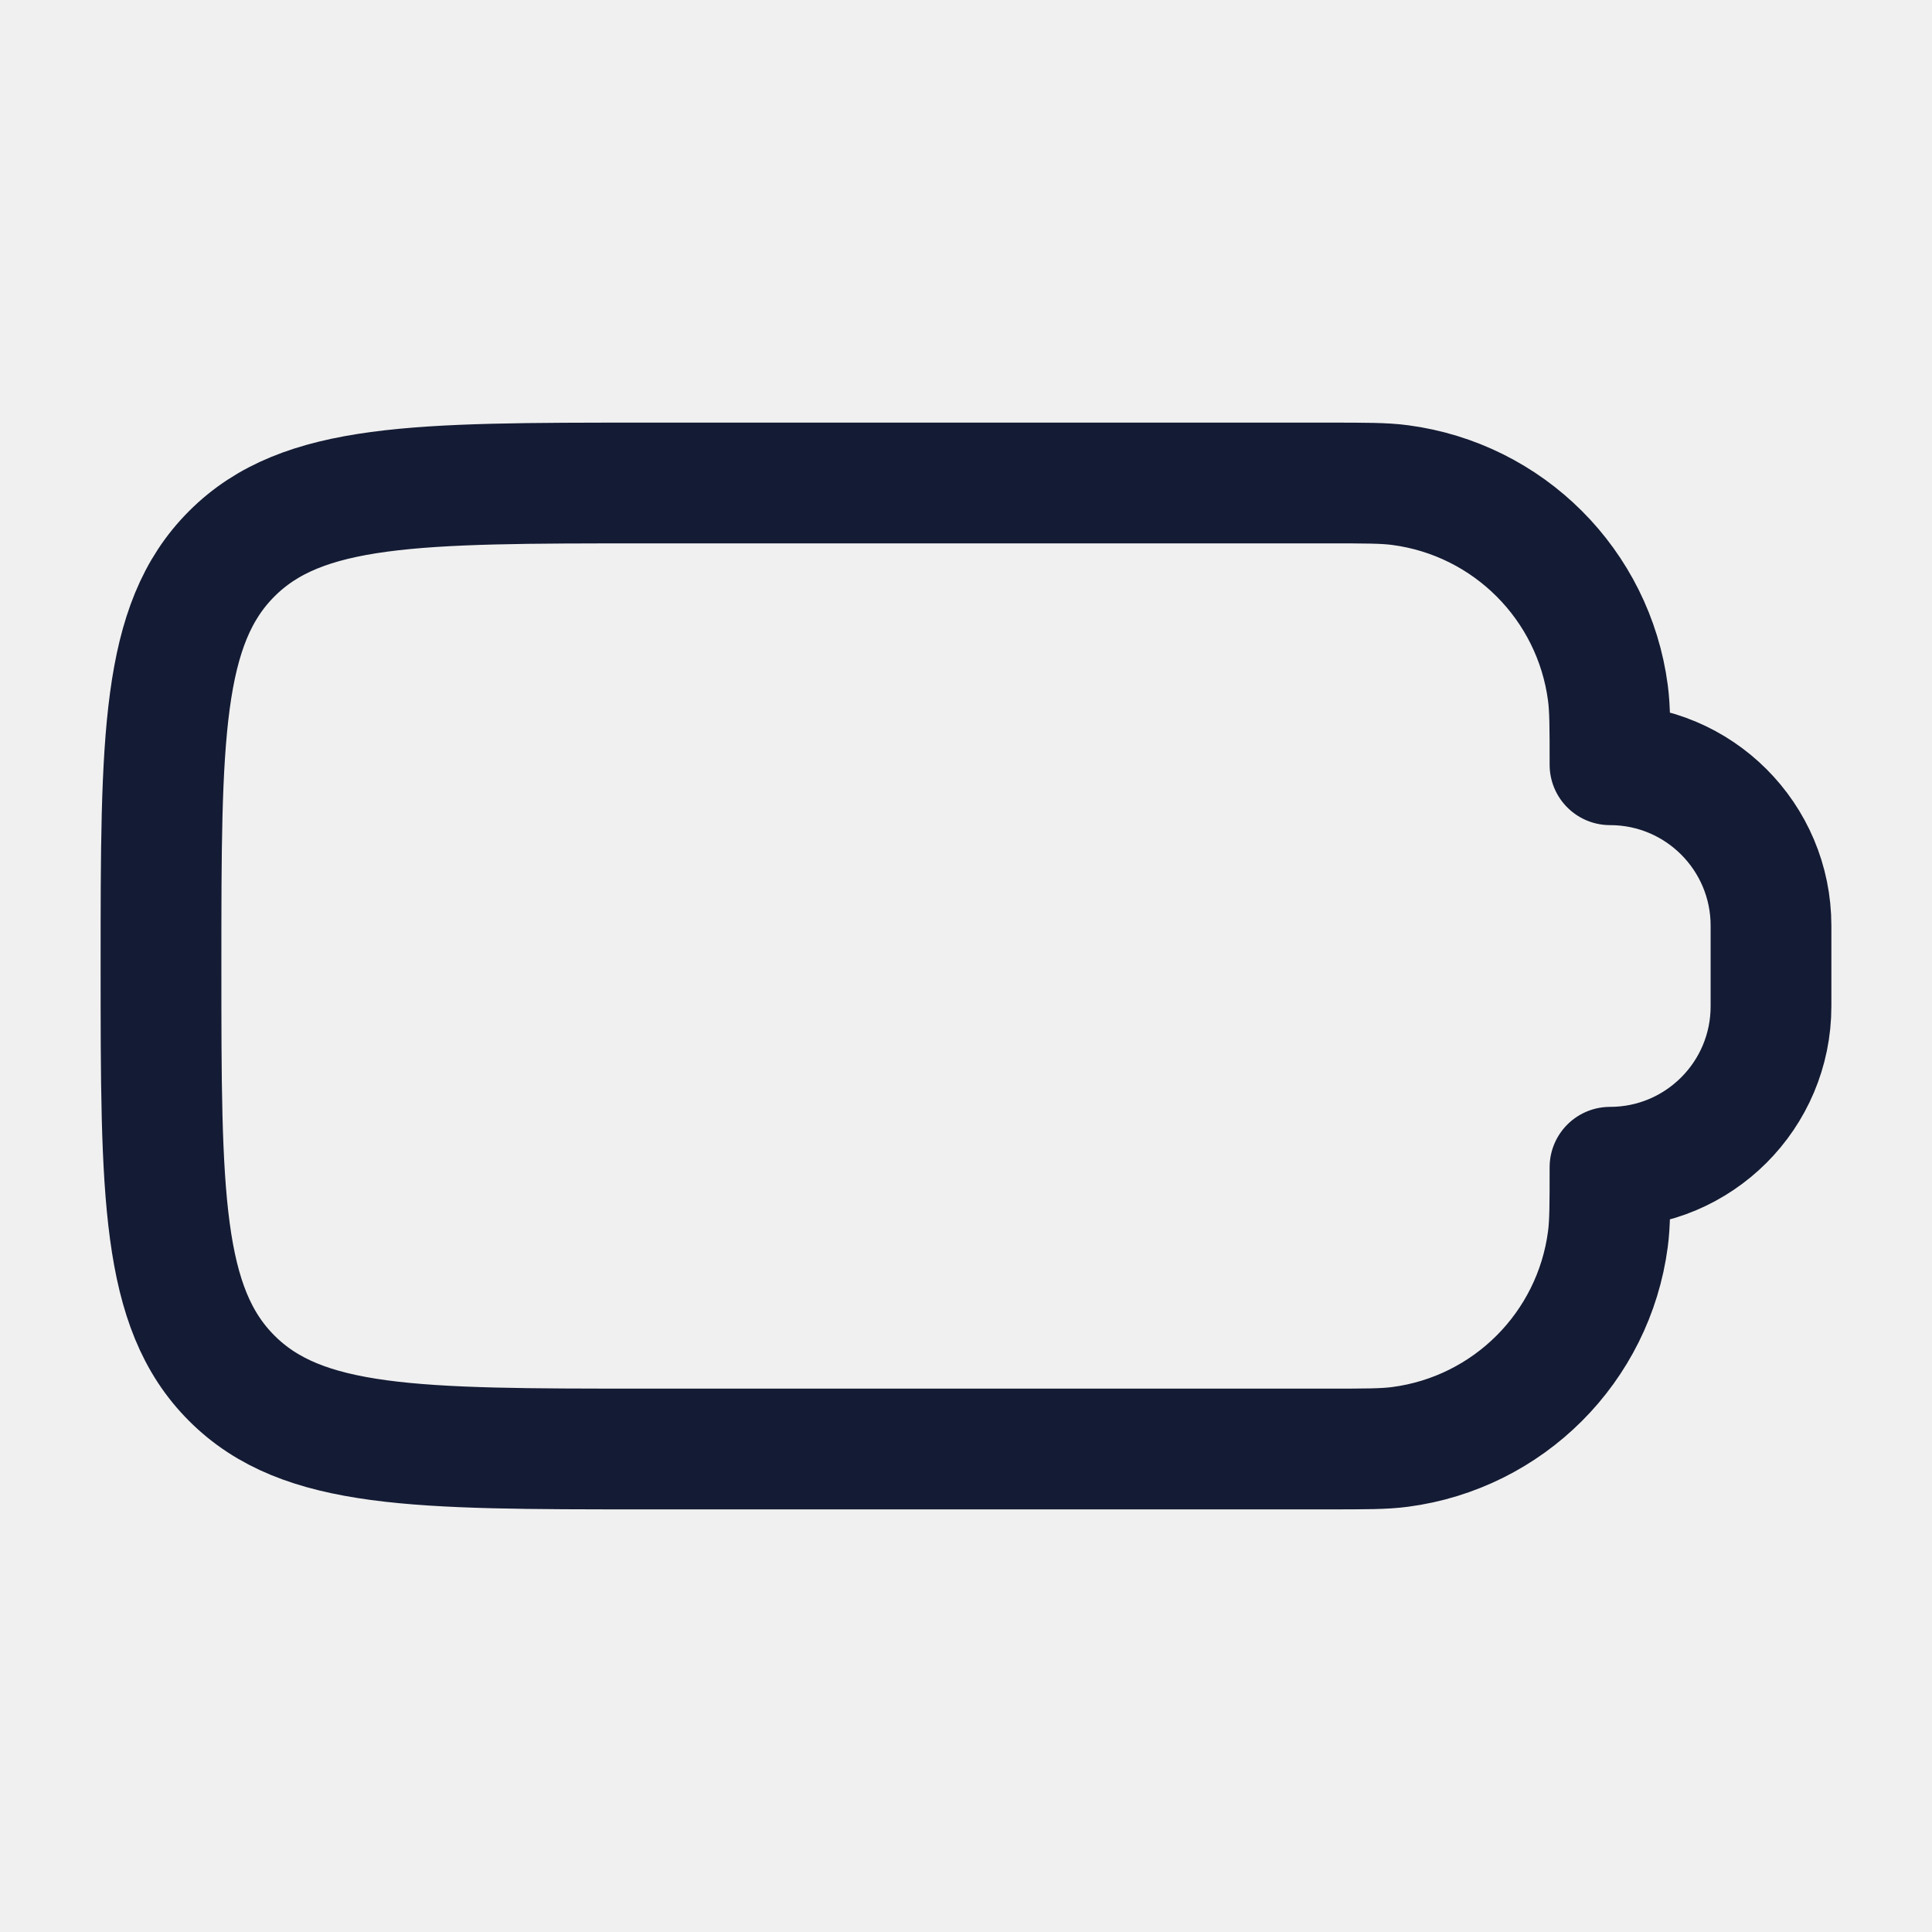
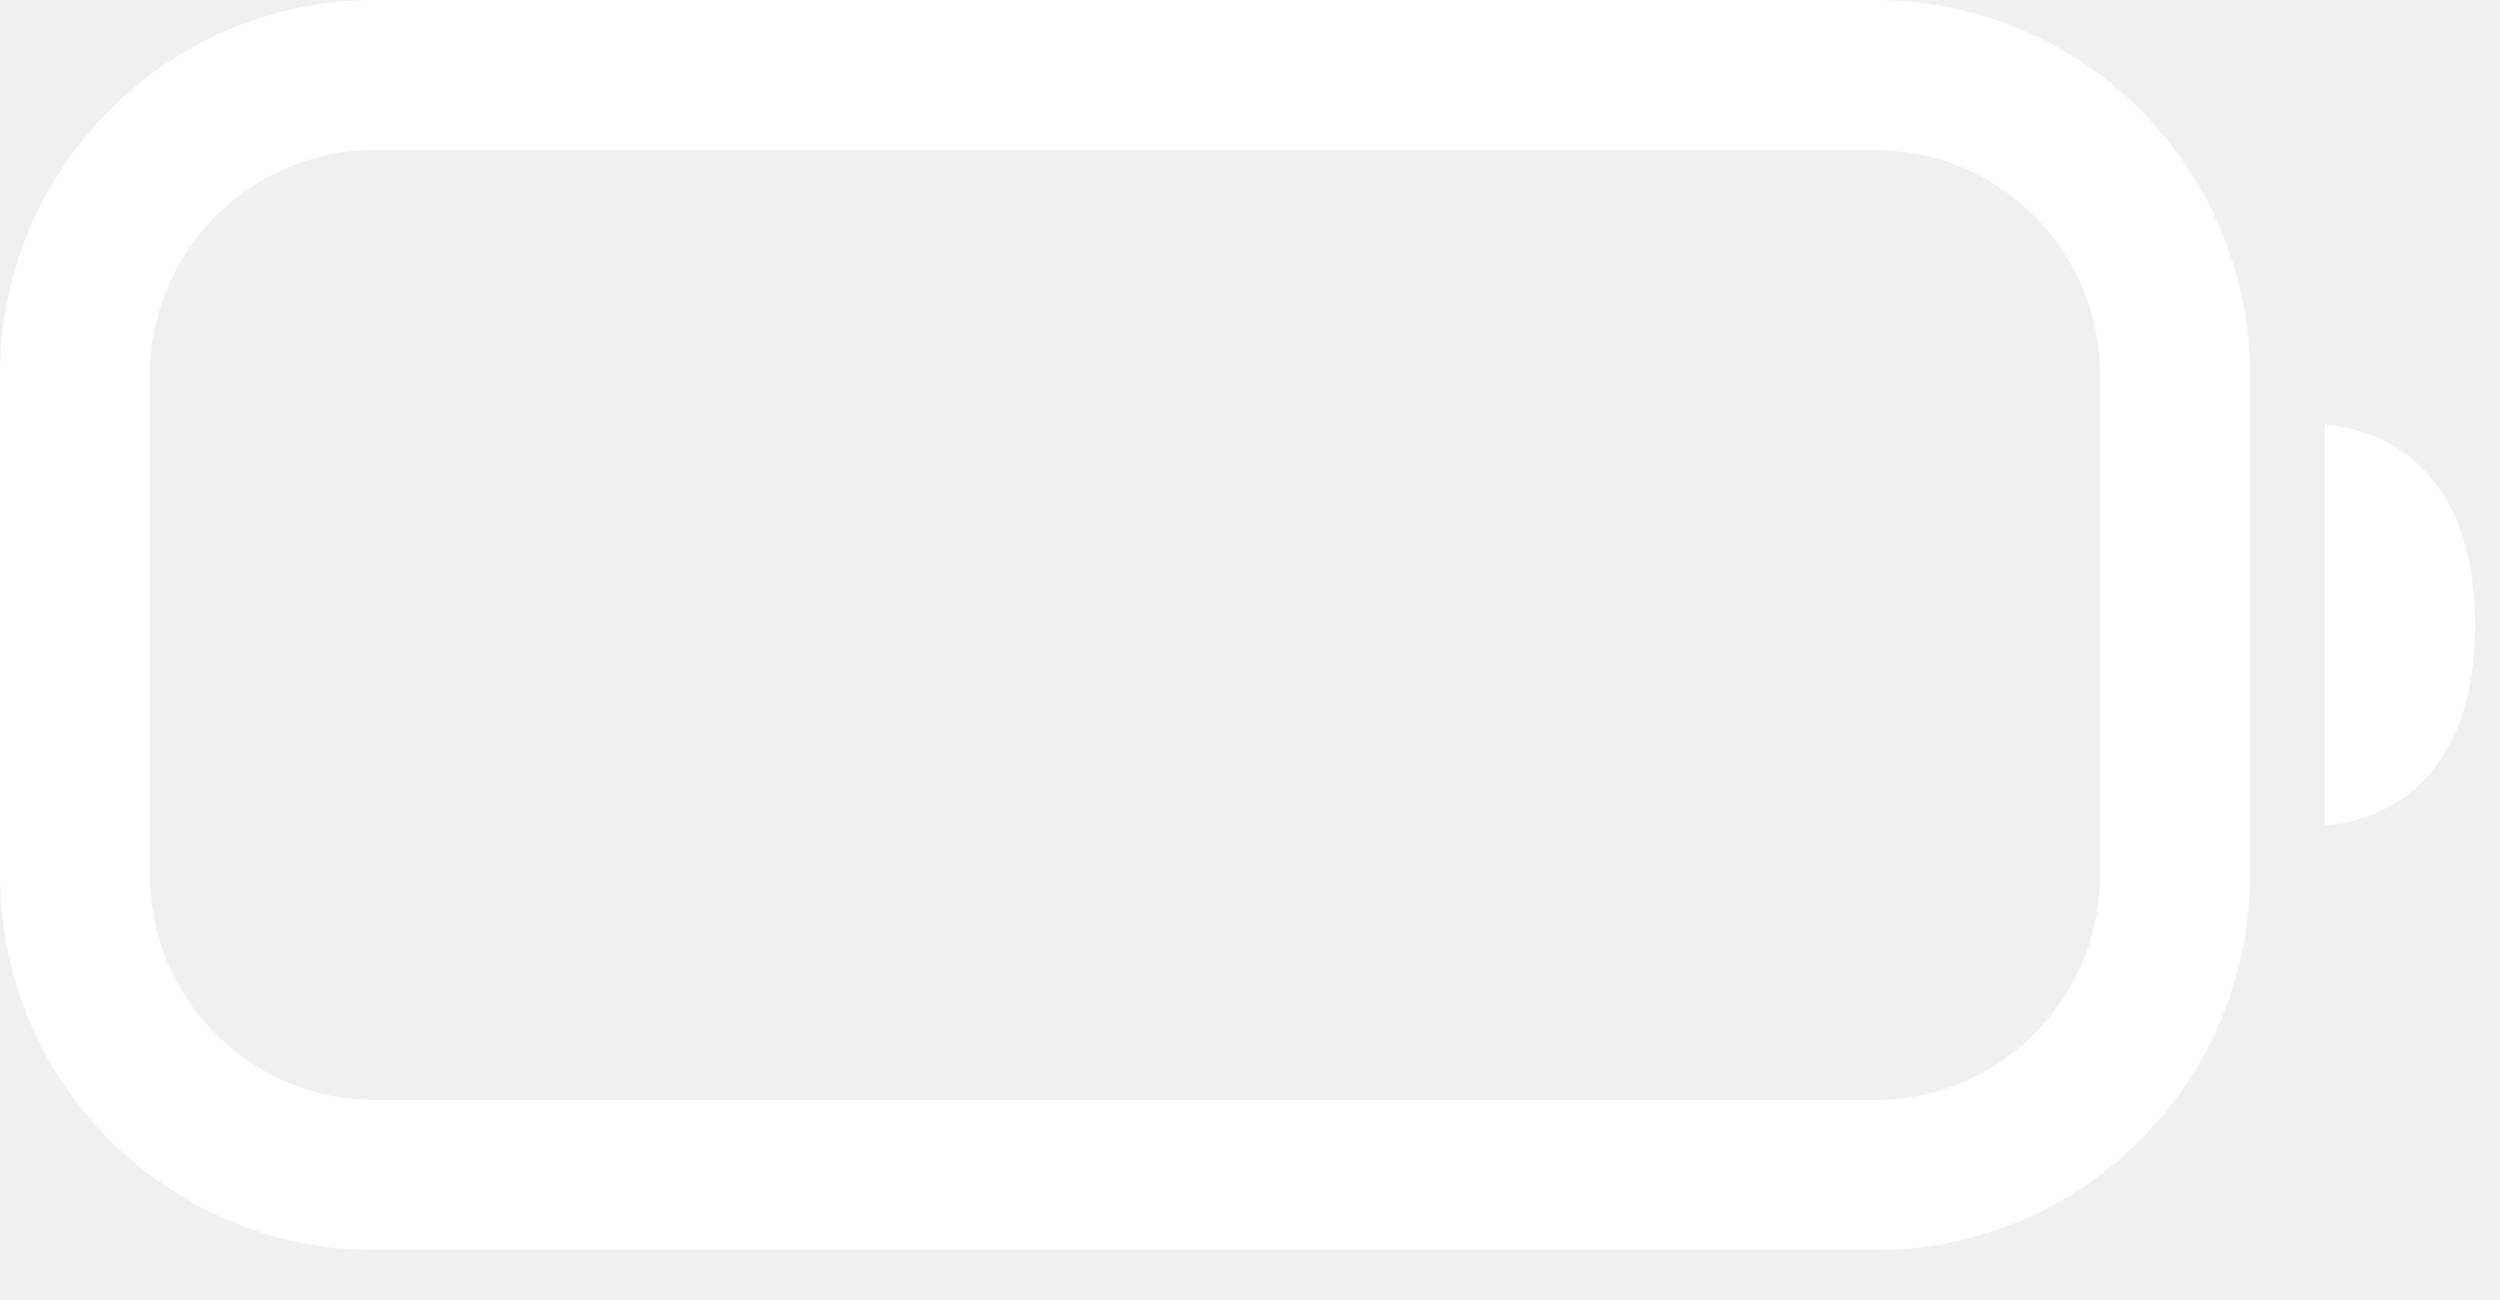
- <svg xmlns="http://www.w3.org/2000/svg" width="24" height="24" viewBox="0 0 24 24" fill="none">
-   <path d="M8 18H16.5C16.964 18 17.197 18 17.392 17.974C18.738 17.797 19.797 16.738 19.974 15.392C20 15.197 20 14.964 20 14.5C21.105 14.5 22 13.605 22 12.5V11.5C22 10.395 21.105 9.5 20 9.5C20 9.036 20 8.803 19.974 8.608C19.797 7.262 18.738 6.203 17.392 6.026C17.197 6 16.964 6 16.5 6H8C5.172 6 3.757 6 2.879 6.879C2 7.757 2 9.172 2 12C2 14.828 2 16.243 2.879 17.121C3.757 18 5.172 18 8 18Z" stroke="#141B34" stroke-width="1.5" stroke-linecap="round" stroke-linejoin="round" />
+ <svg xmlns="http://www.w3.org/2000/svg" width="25" height="13" viewBox="0 0 25 13" fill="none">
+   <path d="M0.75 8.75V3.75C0.75 2.093 2.093 0.75 3.75 0.75H18.75C20.407 0.75 21.75 2.093 21.75 3.75V8.75C21.75 10.407 20.407 11.75 18.75 11.75H3.75C2.093 11.75 0.75 10.407 0.75 8.75Z" stroke-width="1.5" stroke="white" />
+   <path d="M23.25 8.25V4.25C23.25 4.25 24.75 4.25 24.75 6.25C24.75 8.25 23.25 8.25 23.25 8.25Z" fill="white" />
</svg>
